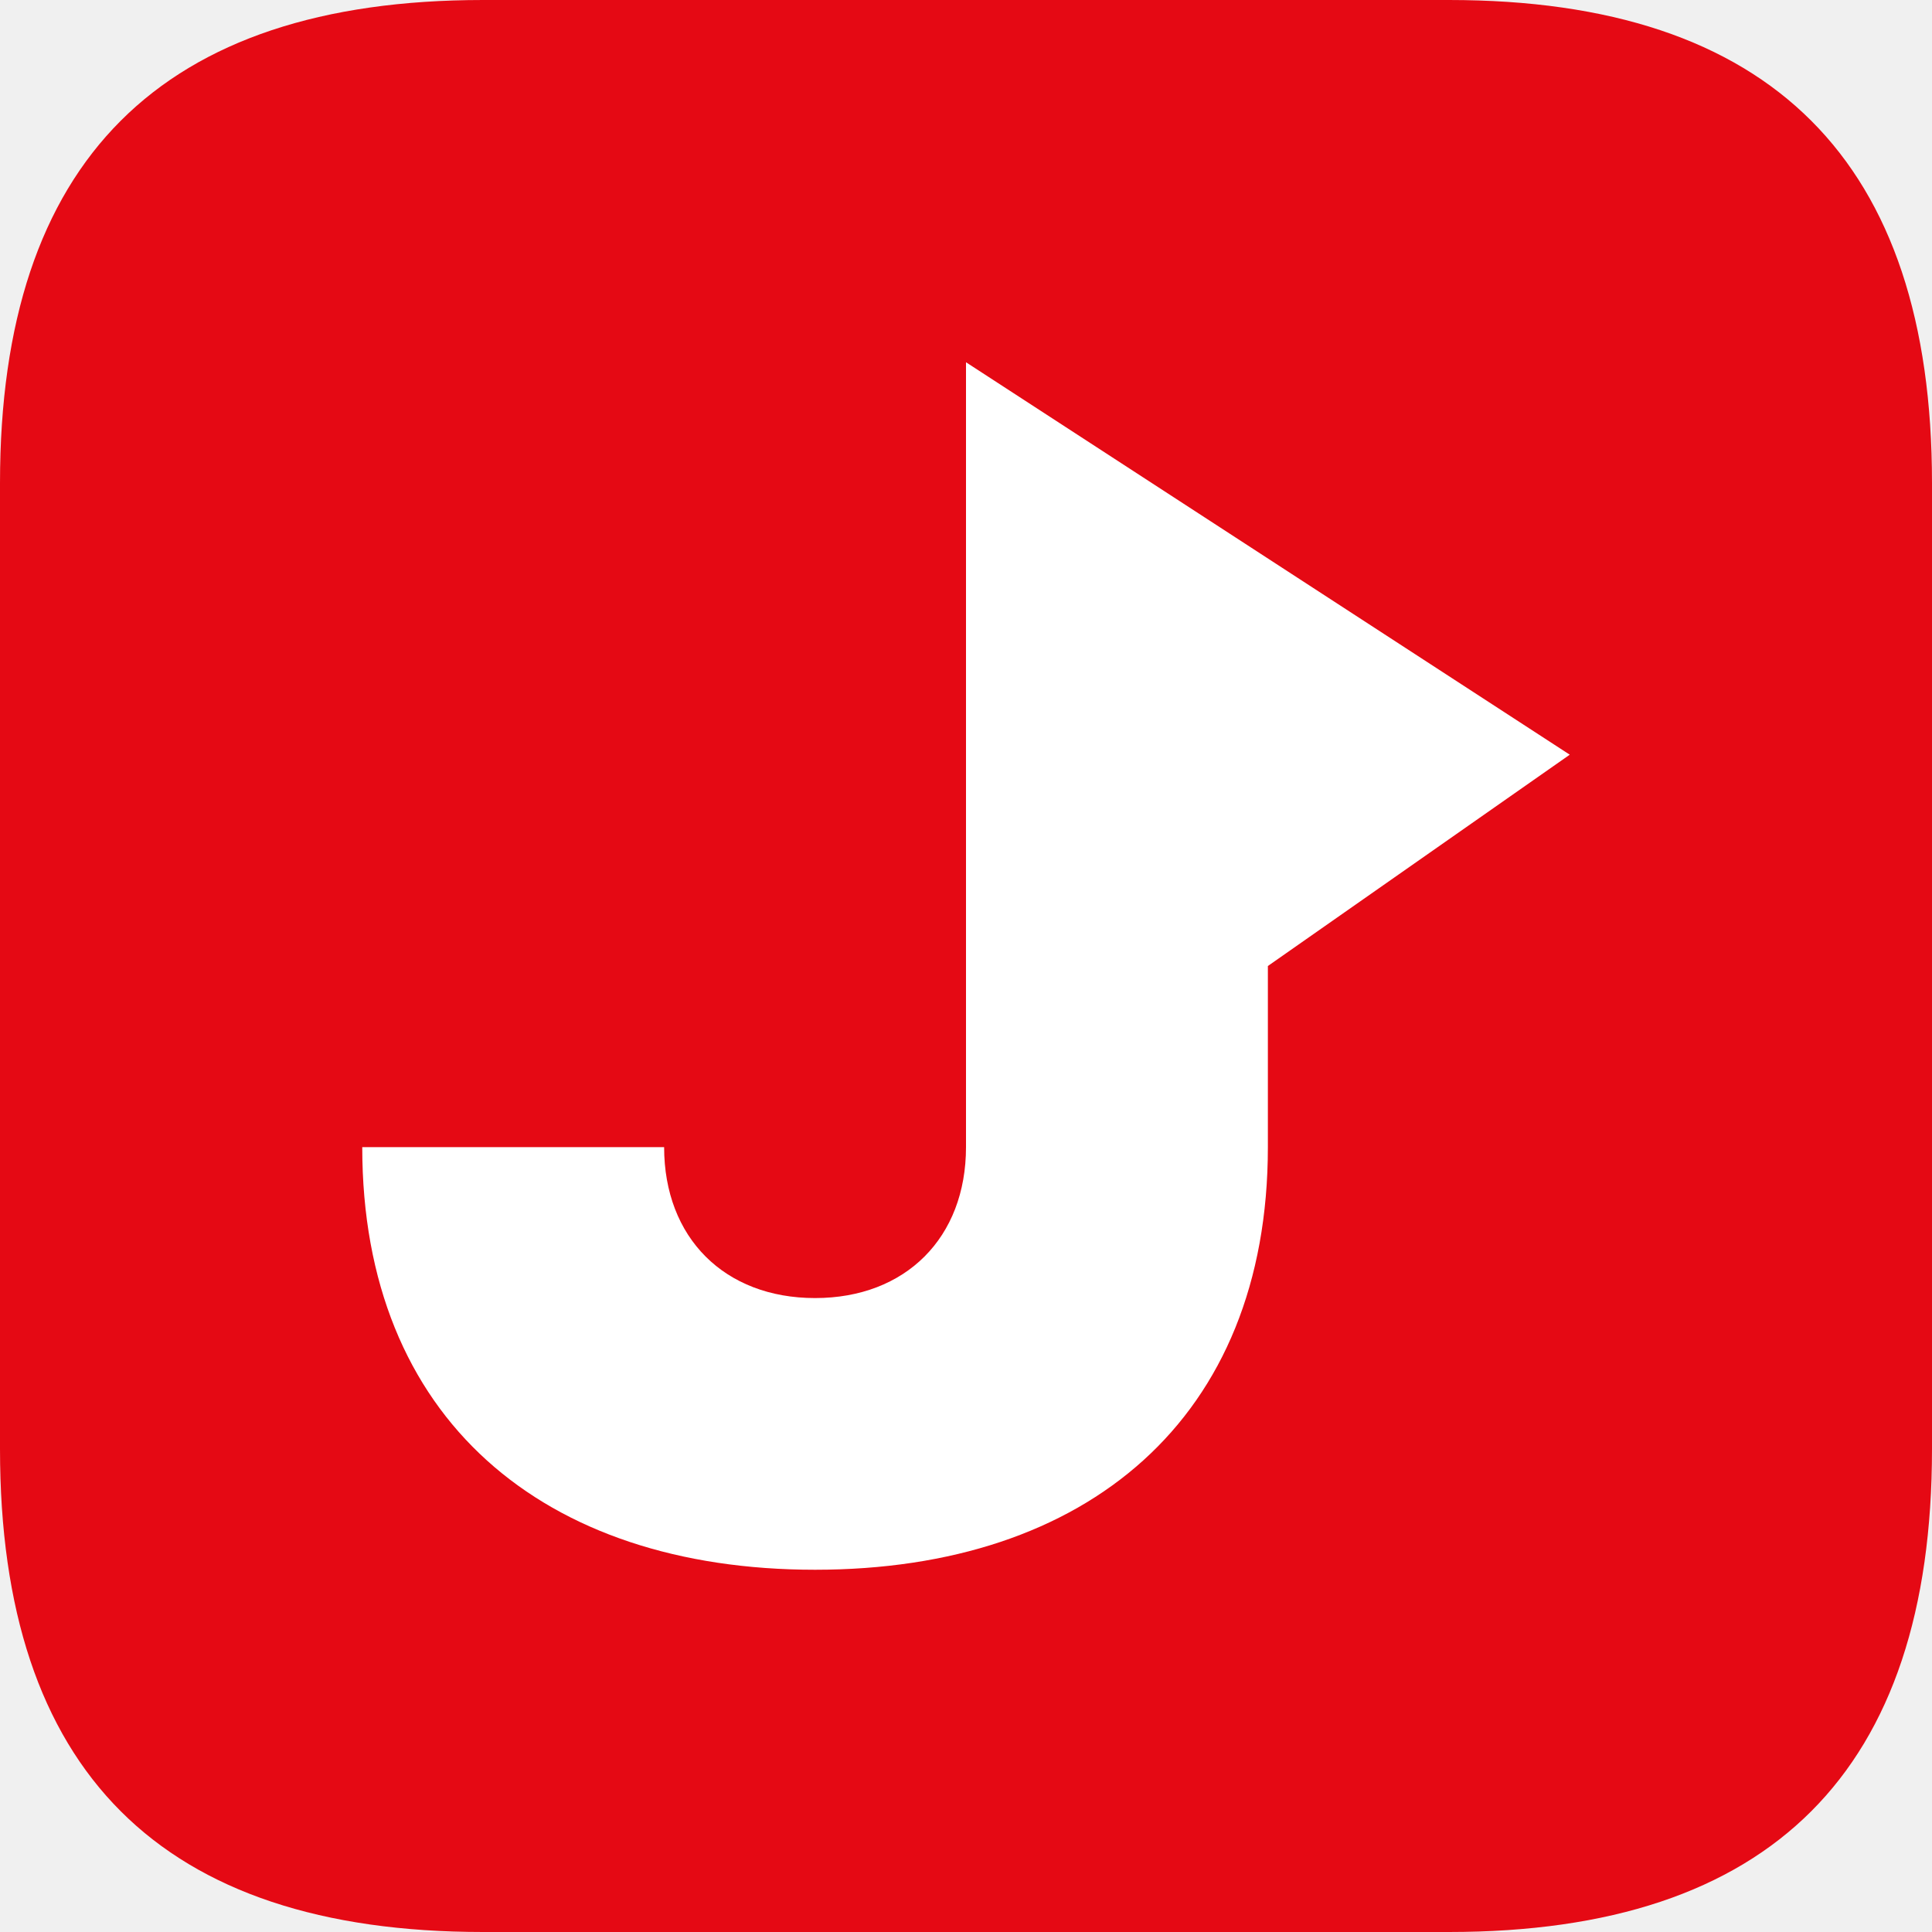
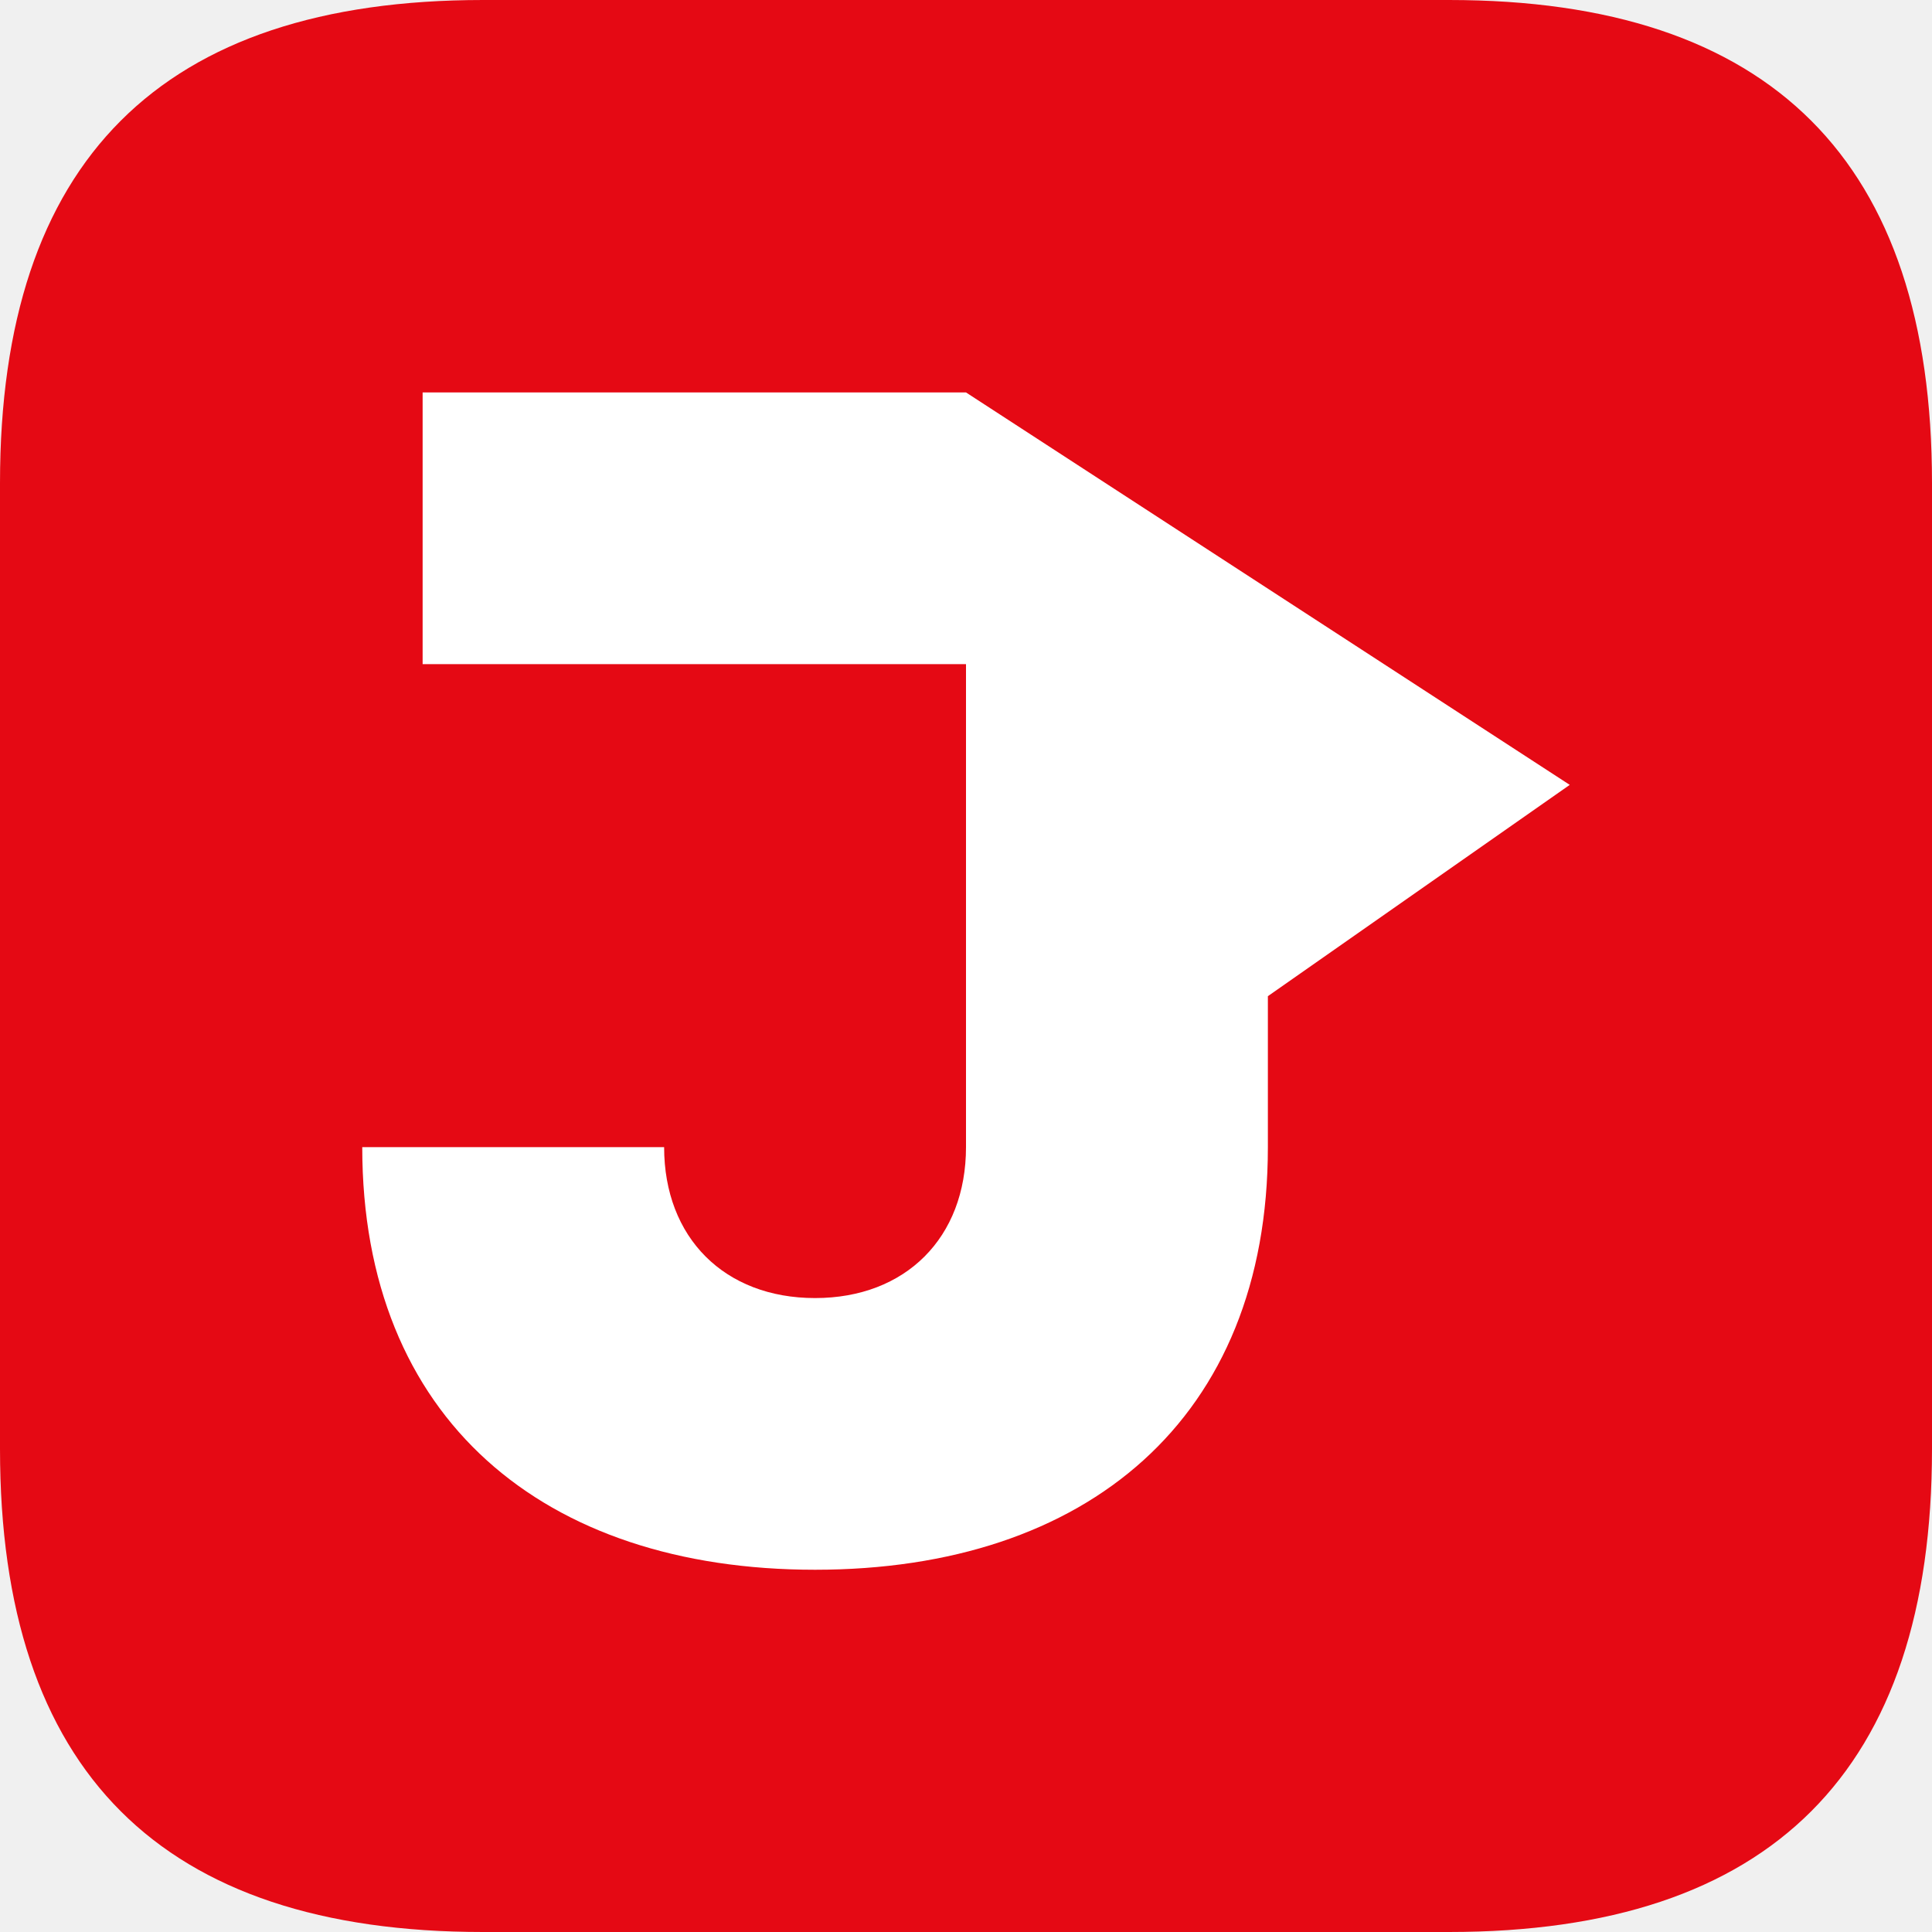
<svg xmlns="http://www.w3.org/2000/svg" viewBox="0 0 64 64">
  <path d="M16 0H48Q64 0 64 16V48Q64 64 48 64H16Q0 64 0 48V16Q0 0 16 0Z" fill="#e50914" />
-   <path d="M32 12L52 25L42 32V38C42 47 36 52 27 52C18 52 12 47 12 38H22C22 41 24 43 27 43C30 43 32 41 32 38Z" fill="#ffffff" />
+   <path d="M14 13H32L52 26L42 33V38C42 47 36 52 27 52C18 52 12 47 12 38H22C22 41 24 43 27 43C30 43 32 41 32 38V22H14Z" fill="#ffffff" />
</svg>
